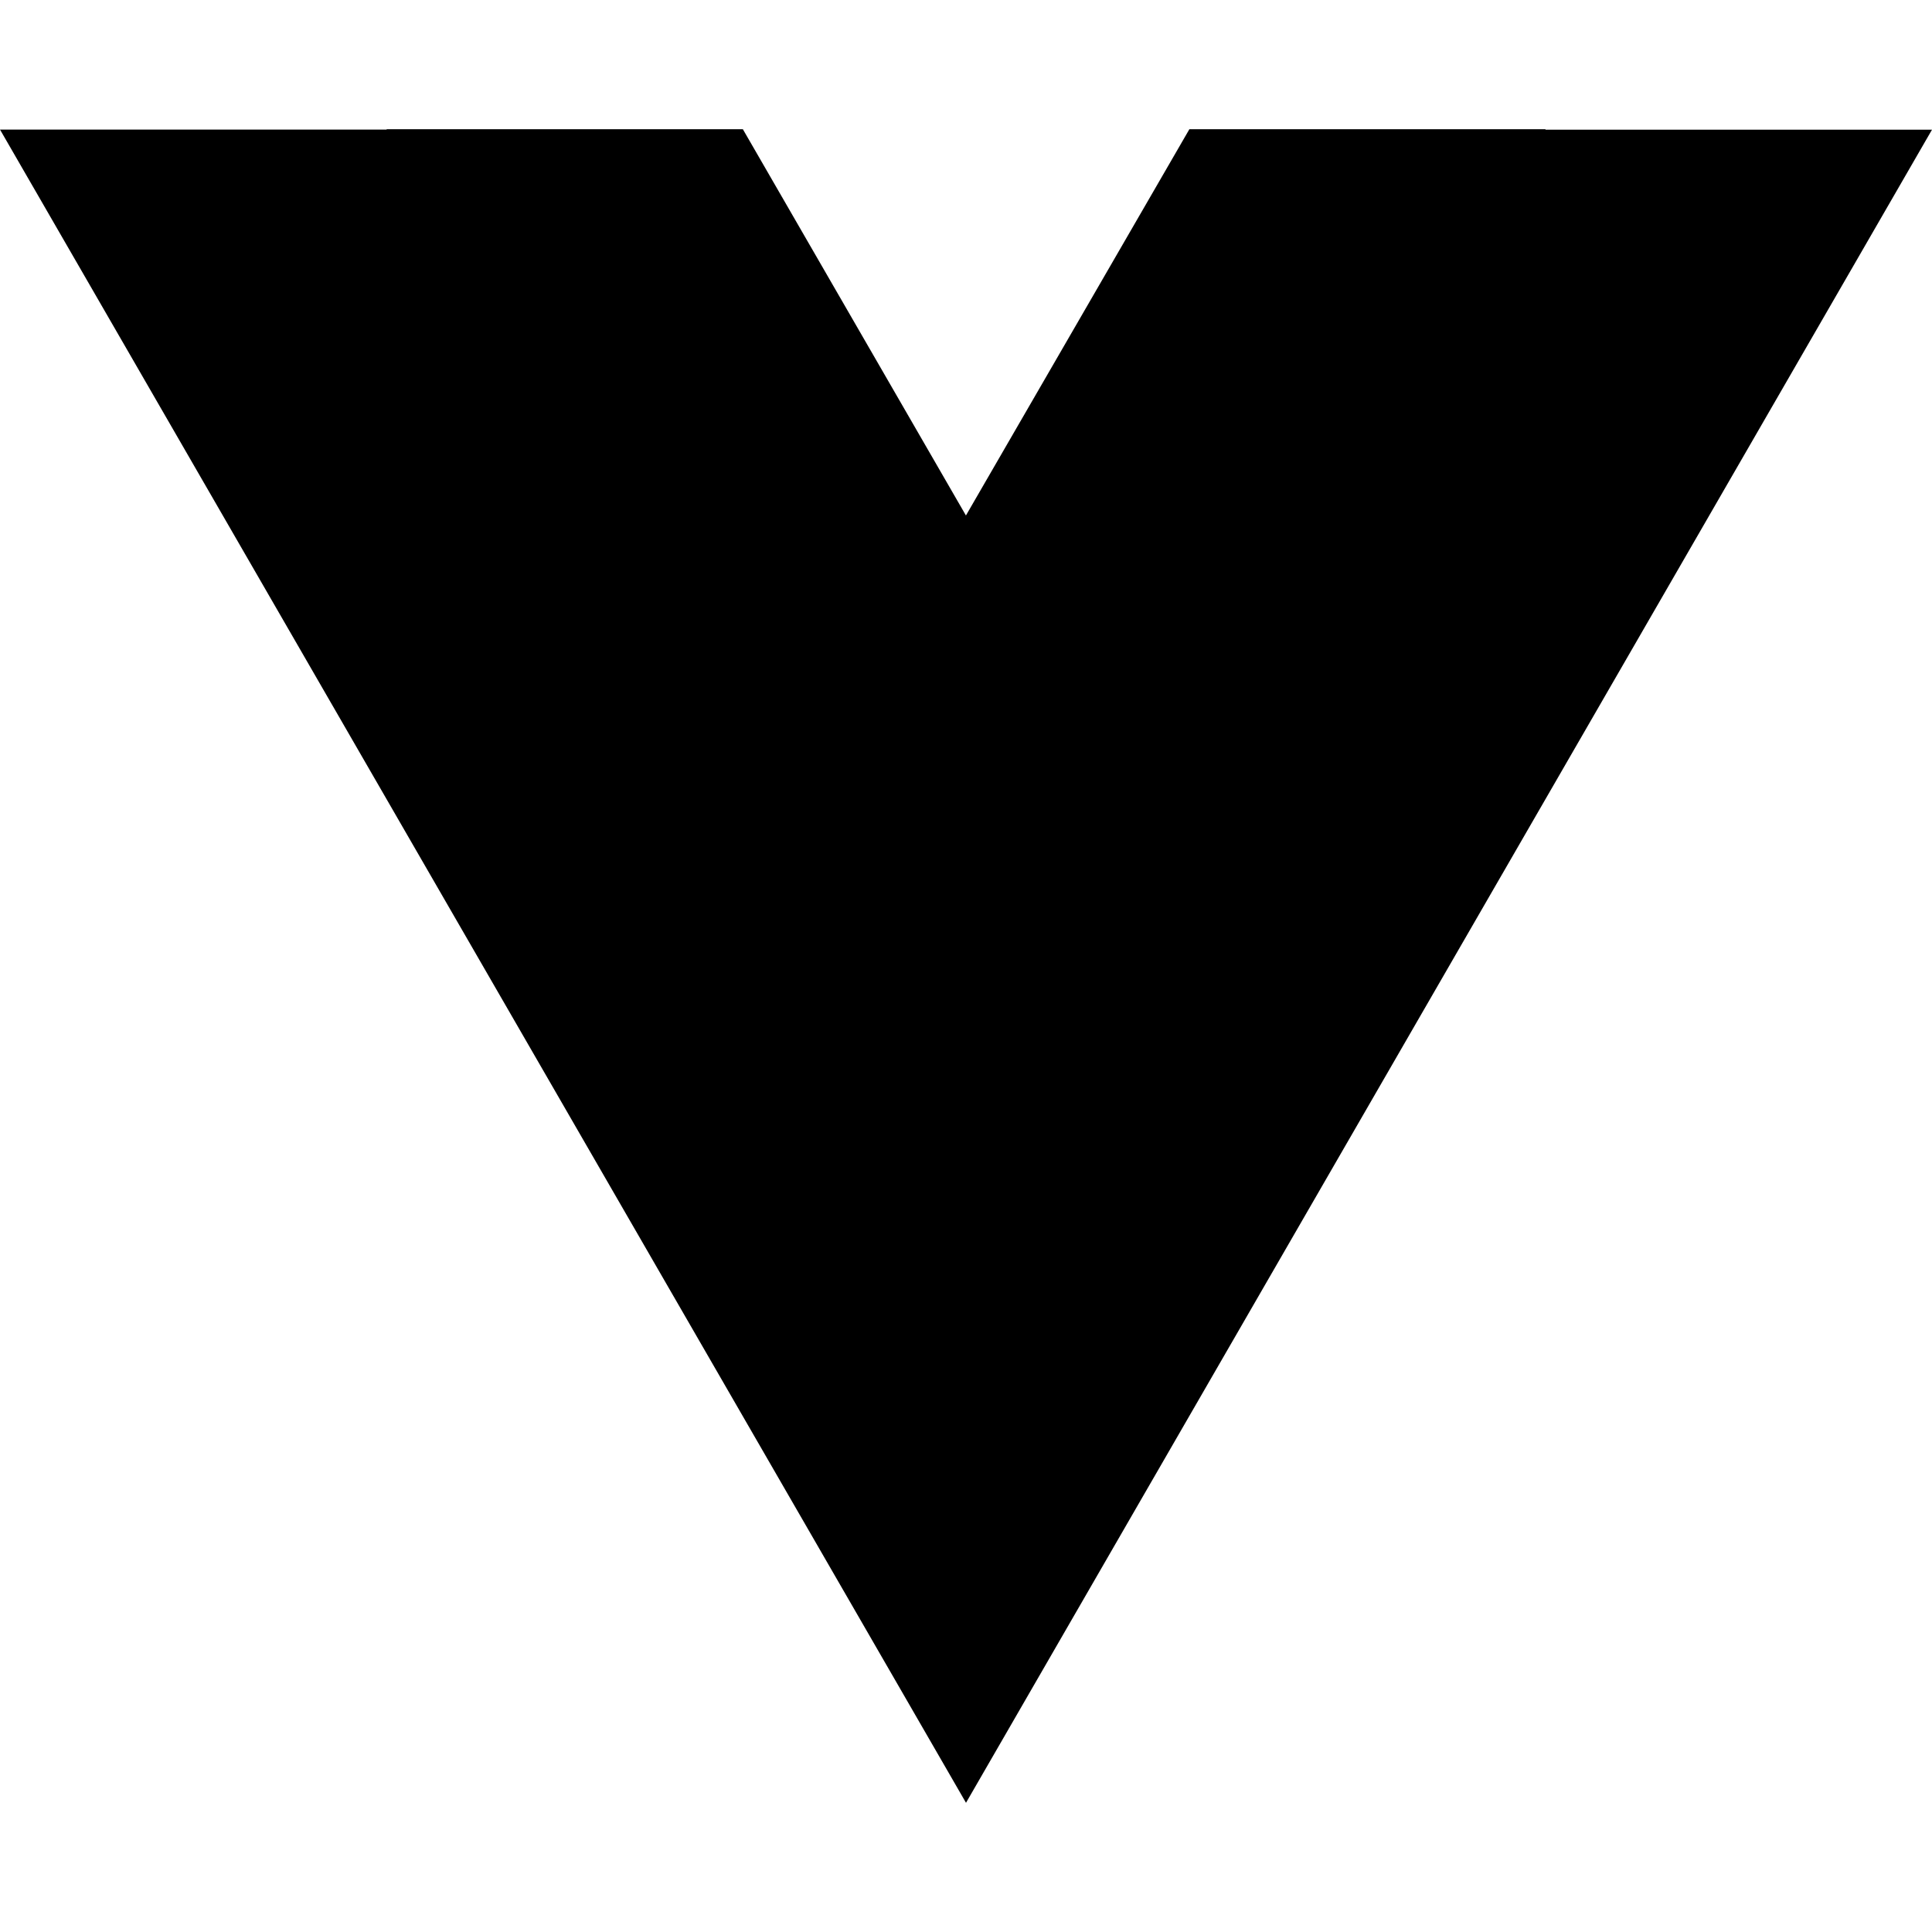
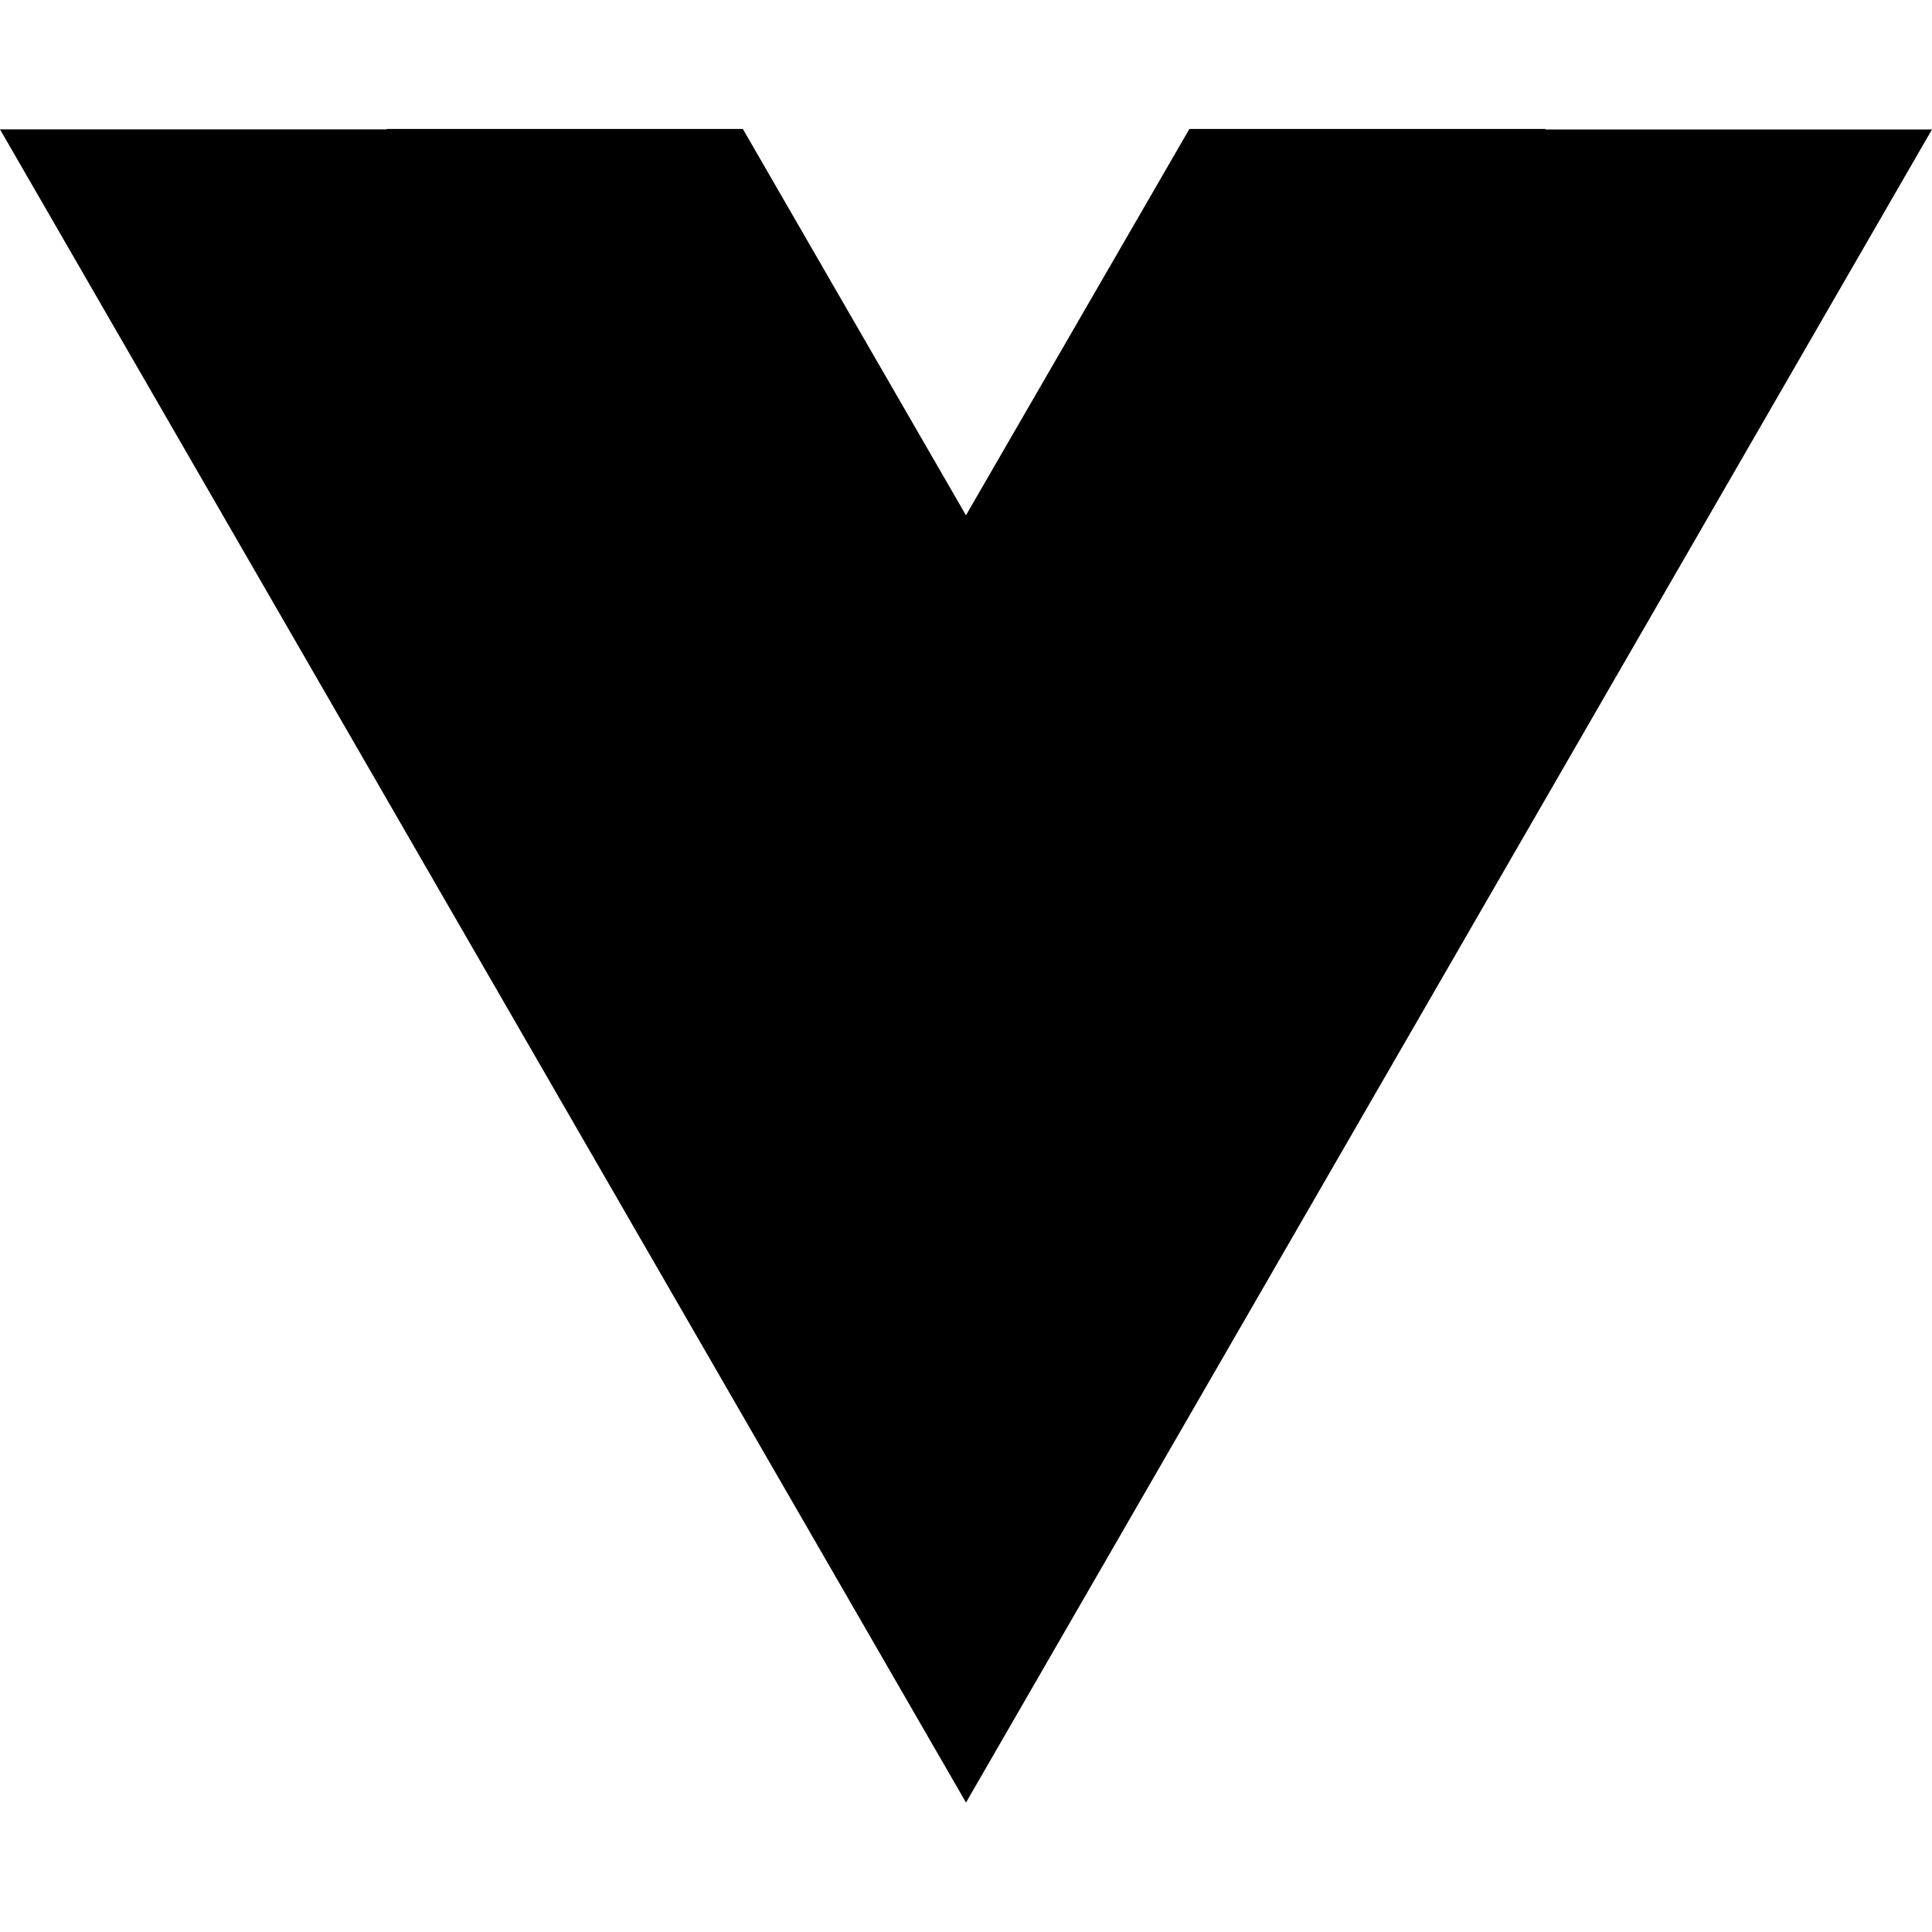
- <svg xmlns="http://www.w3.org/2000/svg" viewBox="0 0 16 16" fill-rule="evenodd" clip-rule="evenodd" stroke-linejoin="round" stroke-miterlimit="1.414">
-   <path d="M8 4.268L9.85 1.07h2.95l-.002.004H16L8 14.93 0 1.073h3.202V1.07h2.95L8 4.27z" />
+ <svg xmlns="http://www.w3.org/2000/svg" viewBox="0 0 24 24" fill-rule="evenodd" clip-rule="evenodd" stroke-linejoin="round" stroke-miterlimit="1.414">
+   <path d="M12 6.4l2.775-4.798H19.2l-.003.006H24L12 22.392 0 1.607h4.803v-.005h4.425L12 6.402z" />
</svg>
